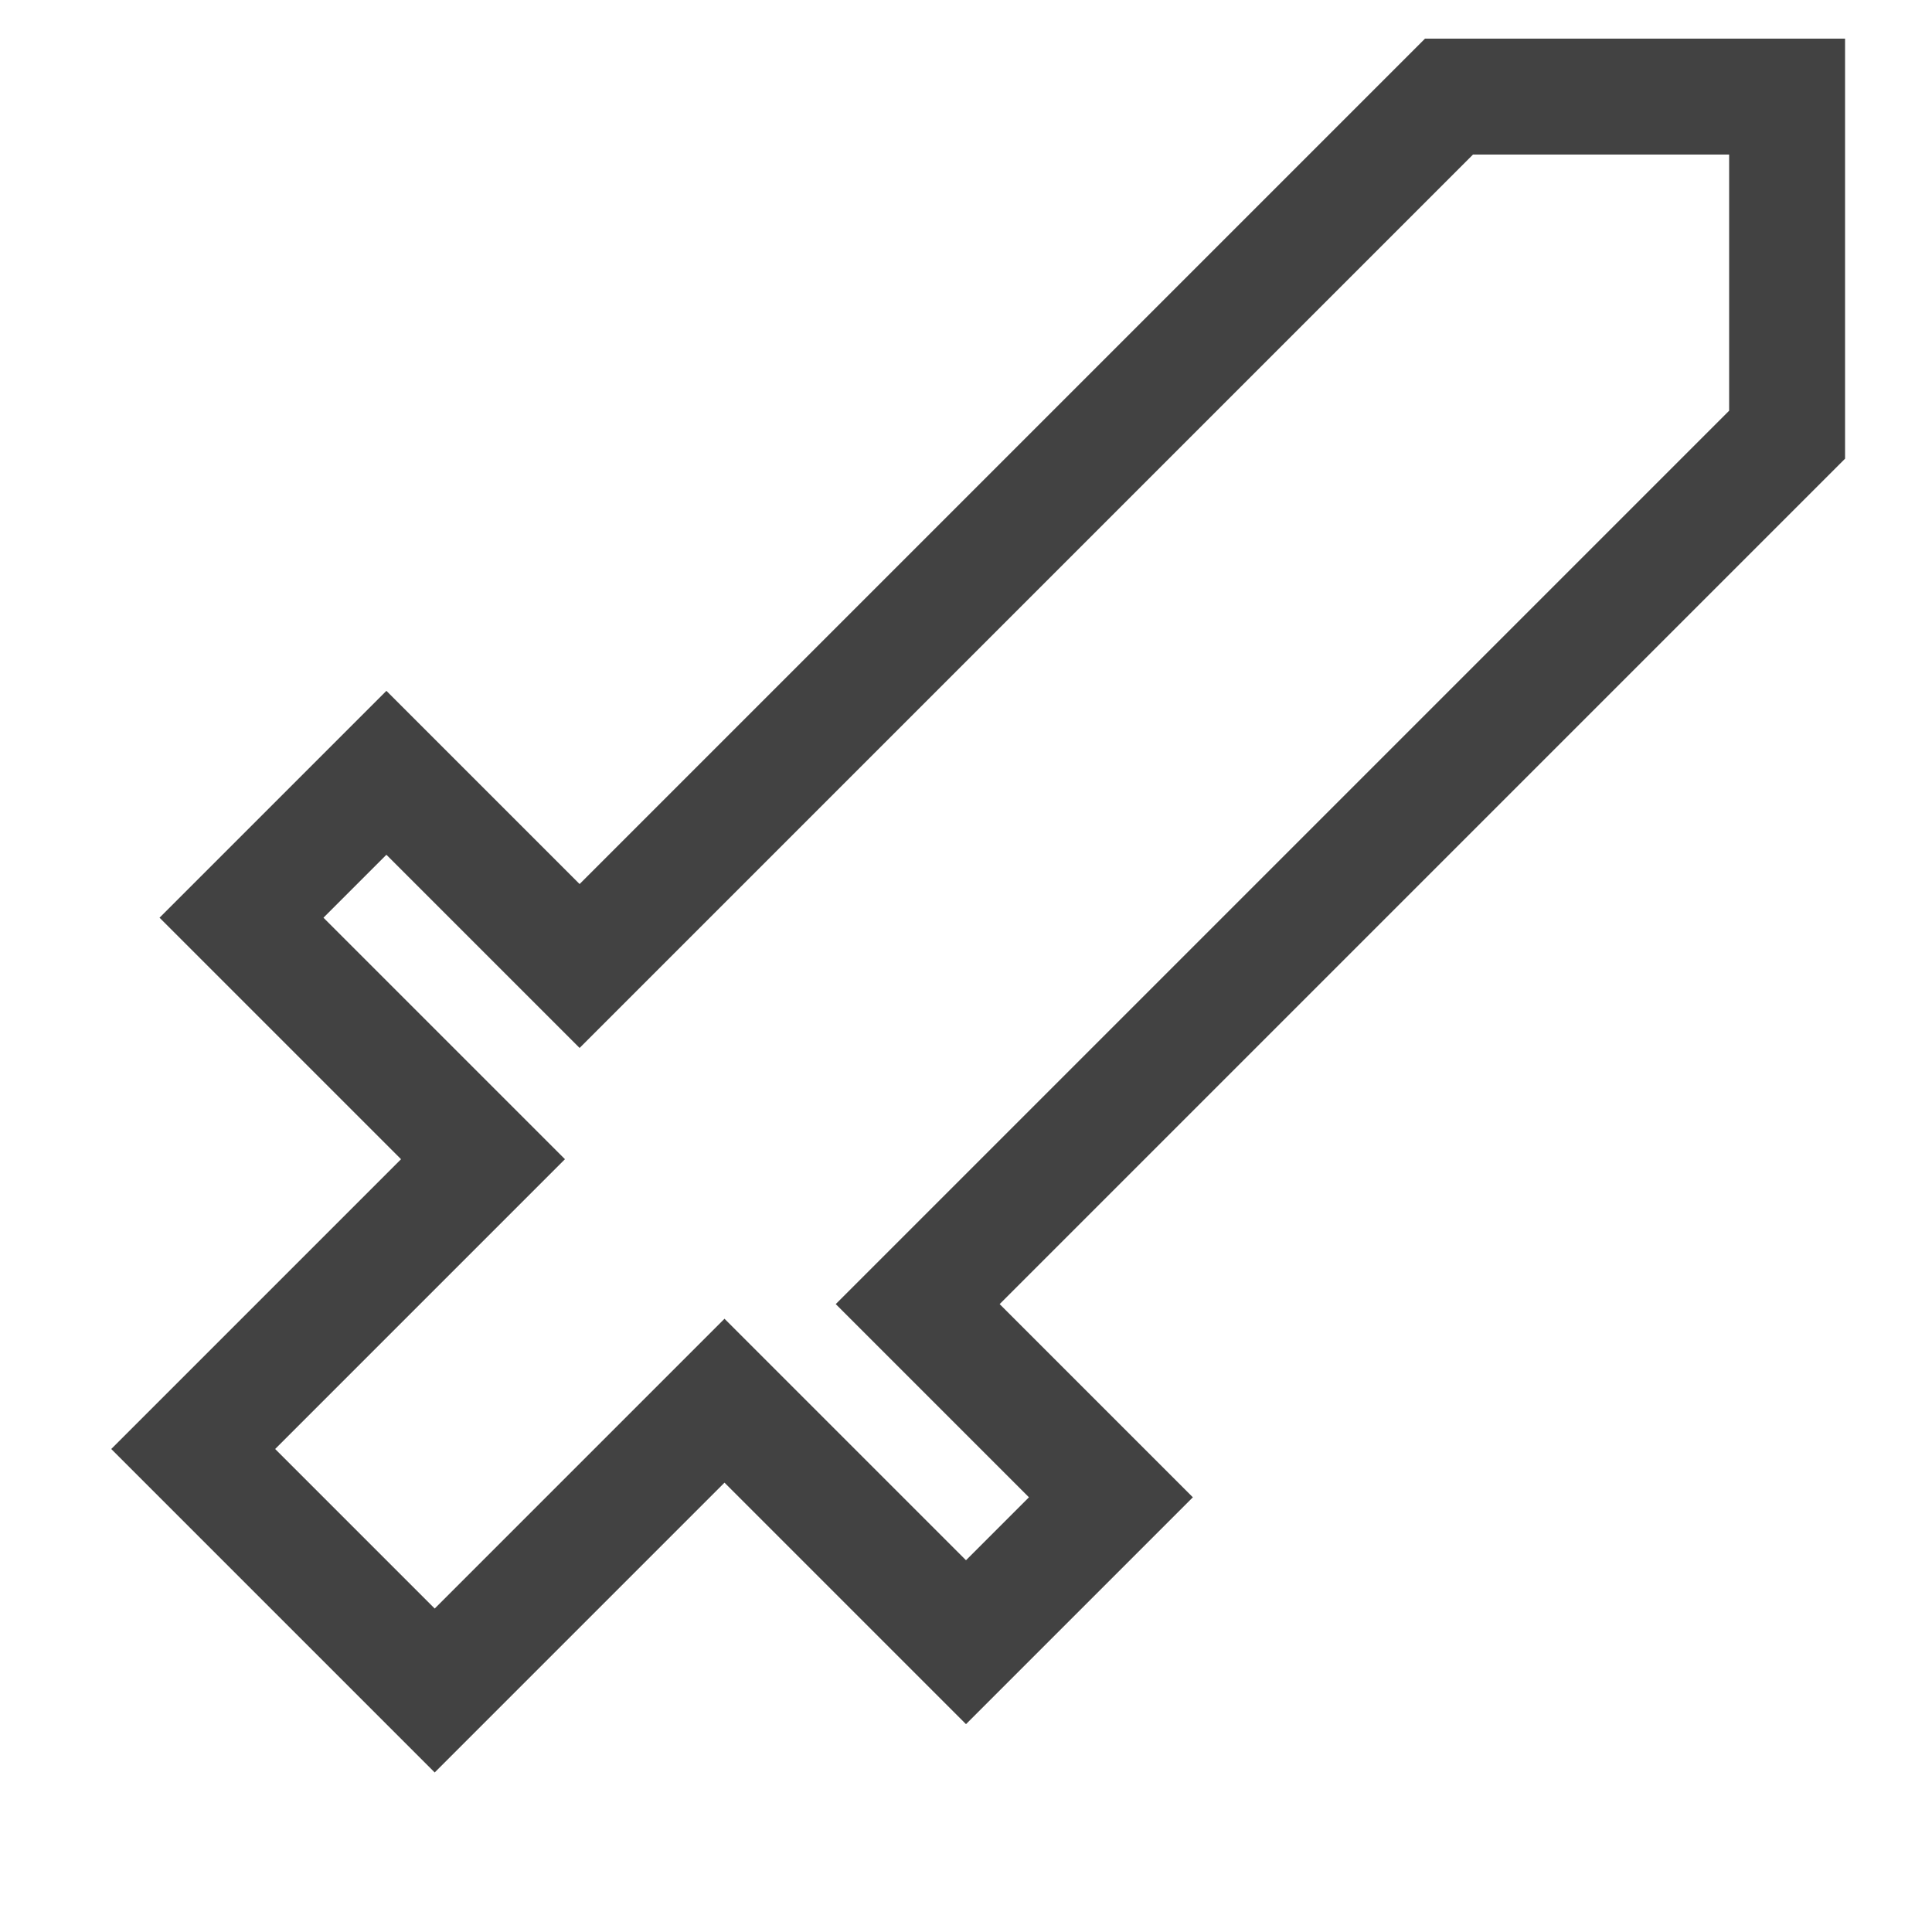
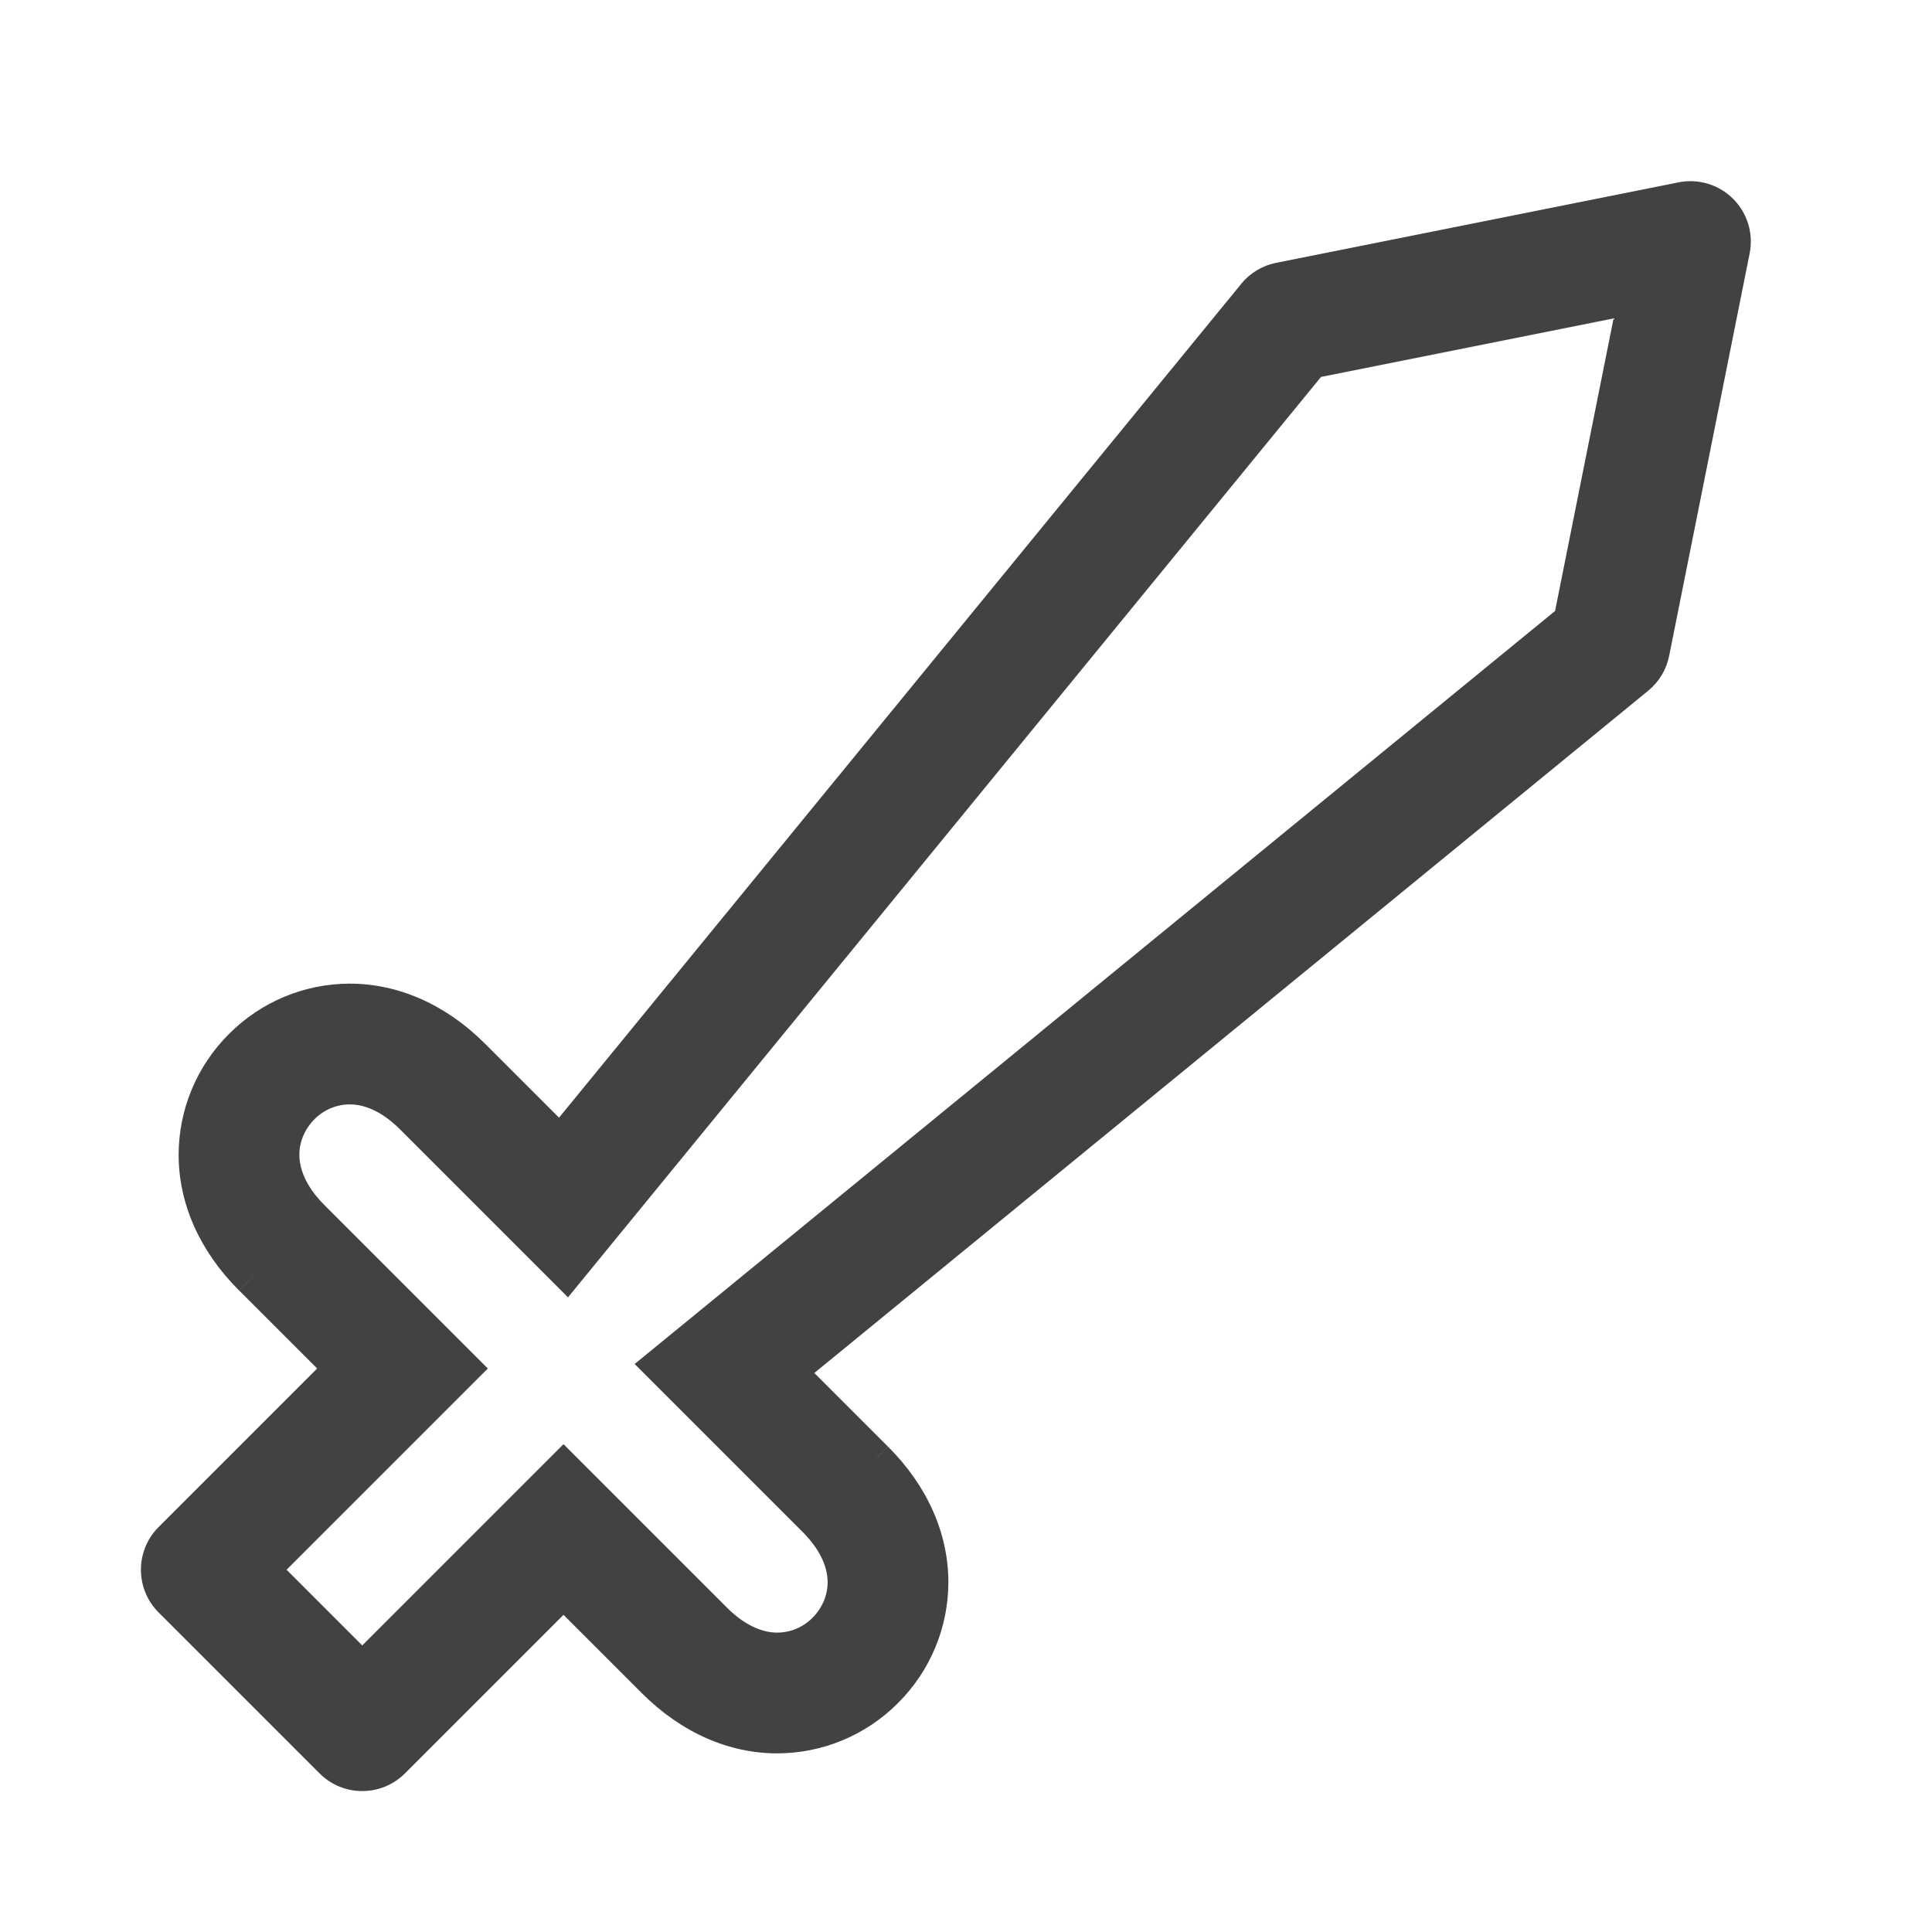
- <svg xmlns="http://www.w3.org/2000/svg" width="200mm" height="200mm" viewBox="0 0 200 200" version="1.1" id="svg1">
-   <g fill="#ff00ff">
-     <path style="fill:none;stroke:#424242;stroke-width:12" d="        M 185,10        H 150        L 60,100         L 40,80        L 25,95         L 50,120         L 20,150         L 45,175         L 75,145         L 100,170         L 115,155        L 95,135        L 185,45        Z        " />
-   </g>
+ <svg xmlns="http://www.w3.org/2000/svg" width="24" height="24" fill="none" viewBox="0 0 24 24">
+   <path fill="#424242" d="m7 15-.53.53.586.586.524-.641zm9-11-.147-.735a.75.75 0 0 0-.434.26zm5-1 .735.147a.75.75 0 0 0-.882-.882zm-1 5 .475.58a.75.75 0 0 0 .26-.433zM9 17l-.475-.58-.641.524.586.586zm1.5 1.5-.53.53zM7 19l.53-.53-.53-.53-.53.53zm-2.5 2.5-.53.53a.75.75 0 0 0 1.06 0zm-2-2-.53-.53a.75.75 0 0 0 0 1.06zM5 17l.53.53.53-.53-.53-.53zm-1.5-1.5.53-.53zm2-2-.53.53zM7 15l.58.475 9-11L16 4l-.58-.475-9 11zm9-11 .147.735 5-1L21 3l-.147-.735-5 1zm5-1-.735-.147-1 5L20 8l.735.147 1-5zm-1 5-.475-.58-11 9L9 17l.475.58 11-9zM9 17l-.53.53 1.5 1.5.53-.53.53-.53-1.5-1.5zm1.5 1.5-.53.53c.251.252.311.473.311.626 0 .163-.068.32-.186.439a.62.62 0 0 1-.439.186c-.153 0-.374-.06-.626-.311l-.53.53-.53.53c.498.499 1.09.751 1.686.751a2.12 2.12 0 0 0 1.5-.626 2.12 2.12 0 0 0 .625-1.499c0-.597-.252-1.188-.75-1.686zm-2 2 .53-.53-1.5-1.5L7 19l-.53.53 1.5 1.5zM7 19l-.53-.53-2.5 2.5.53.53.53.53 2.5-2.5zm-2.5 2.5.53-.53-2-2-.53.53-.53.53 2 2zm-2-2 .53.53 2.5-2.5L5 17l-.53-.53-2.5 2.5zM5 17l.53-.53-1.5-1.5-.53.53-.53.53 1.5 1.5zm-1.5-1.5.53-.53c-.251-.252-.311-.473-.311-.626 0-.163.068-.32.186-.439a.62.62 0 0 1 .439-.186c.153 0 .374.06.626.311l.53-.53.53-.53c-.498-.499-1.09-.751-1.686-.751a2.12 2.12 0 0 0-1.5.626 2.12 2.12 0 0 0-.625 1.499c0 .597.252 1.188.75 1.686zm2-2-.53.53 1.5 1.5L7 15l.53-.53-1.5-1.5z" />
</svg>
